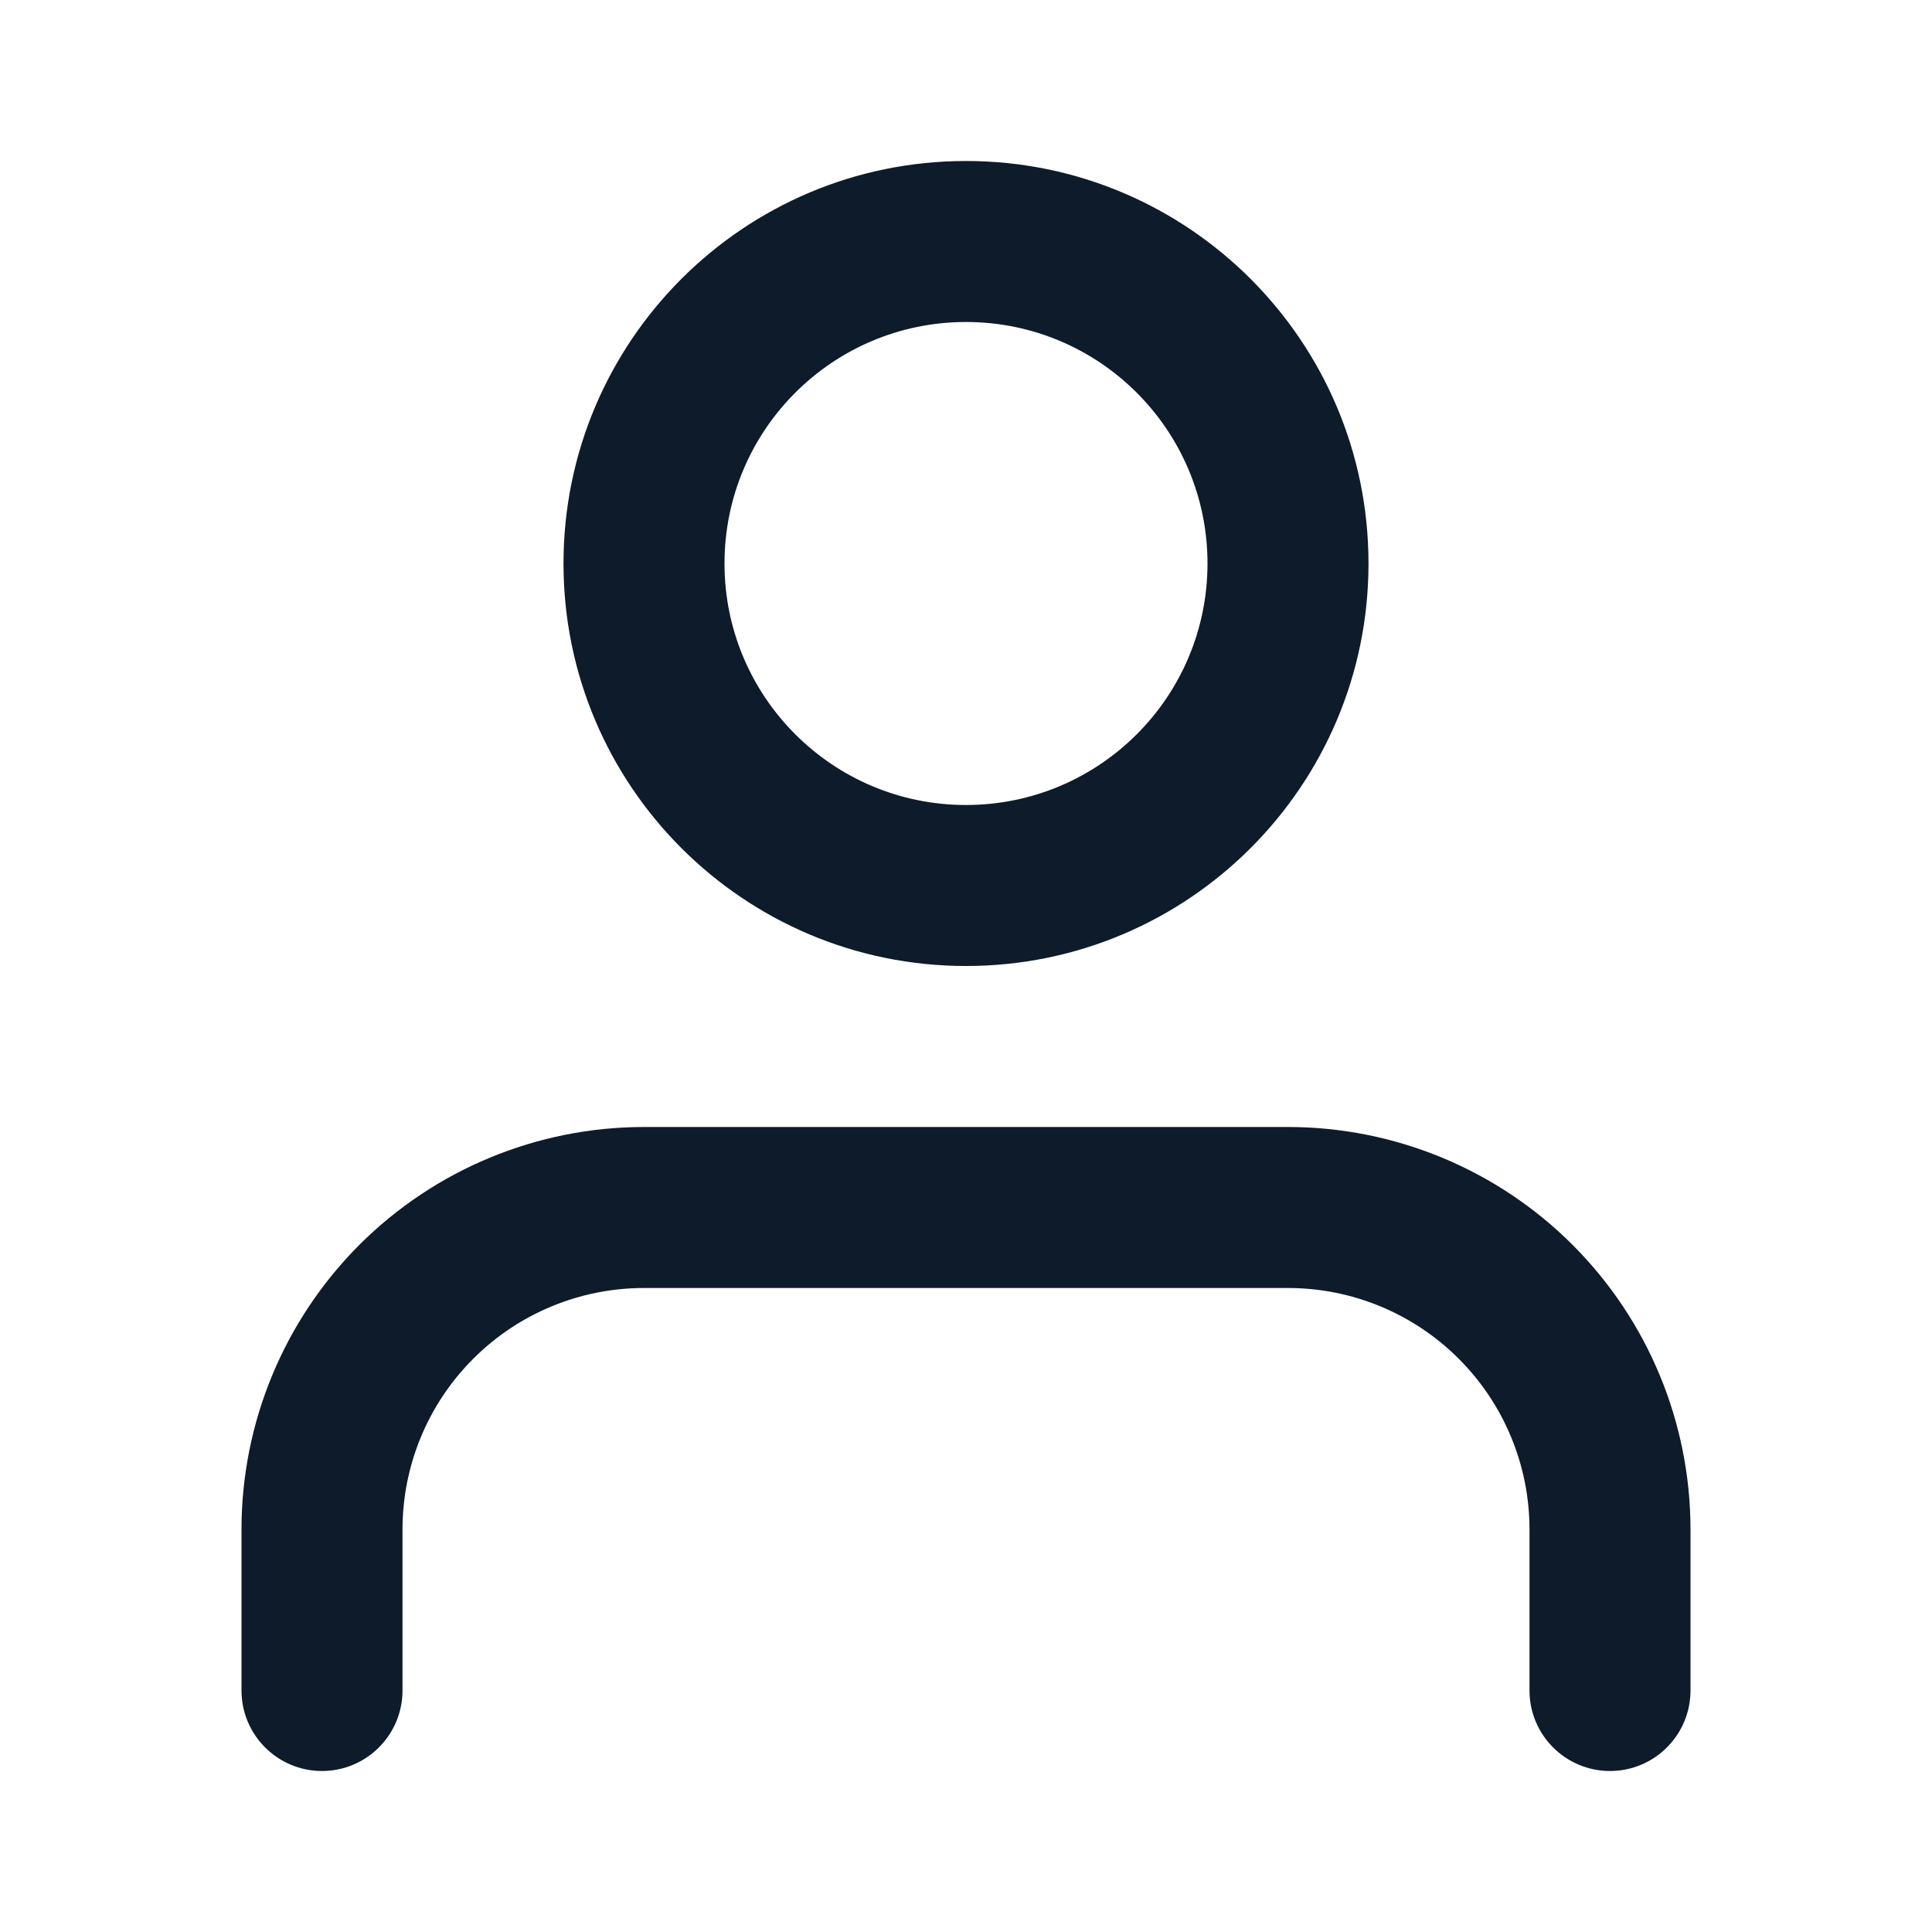
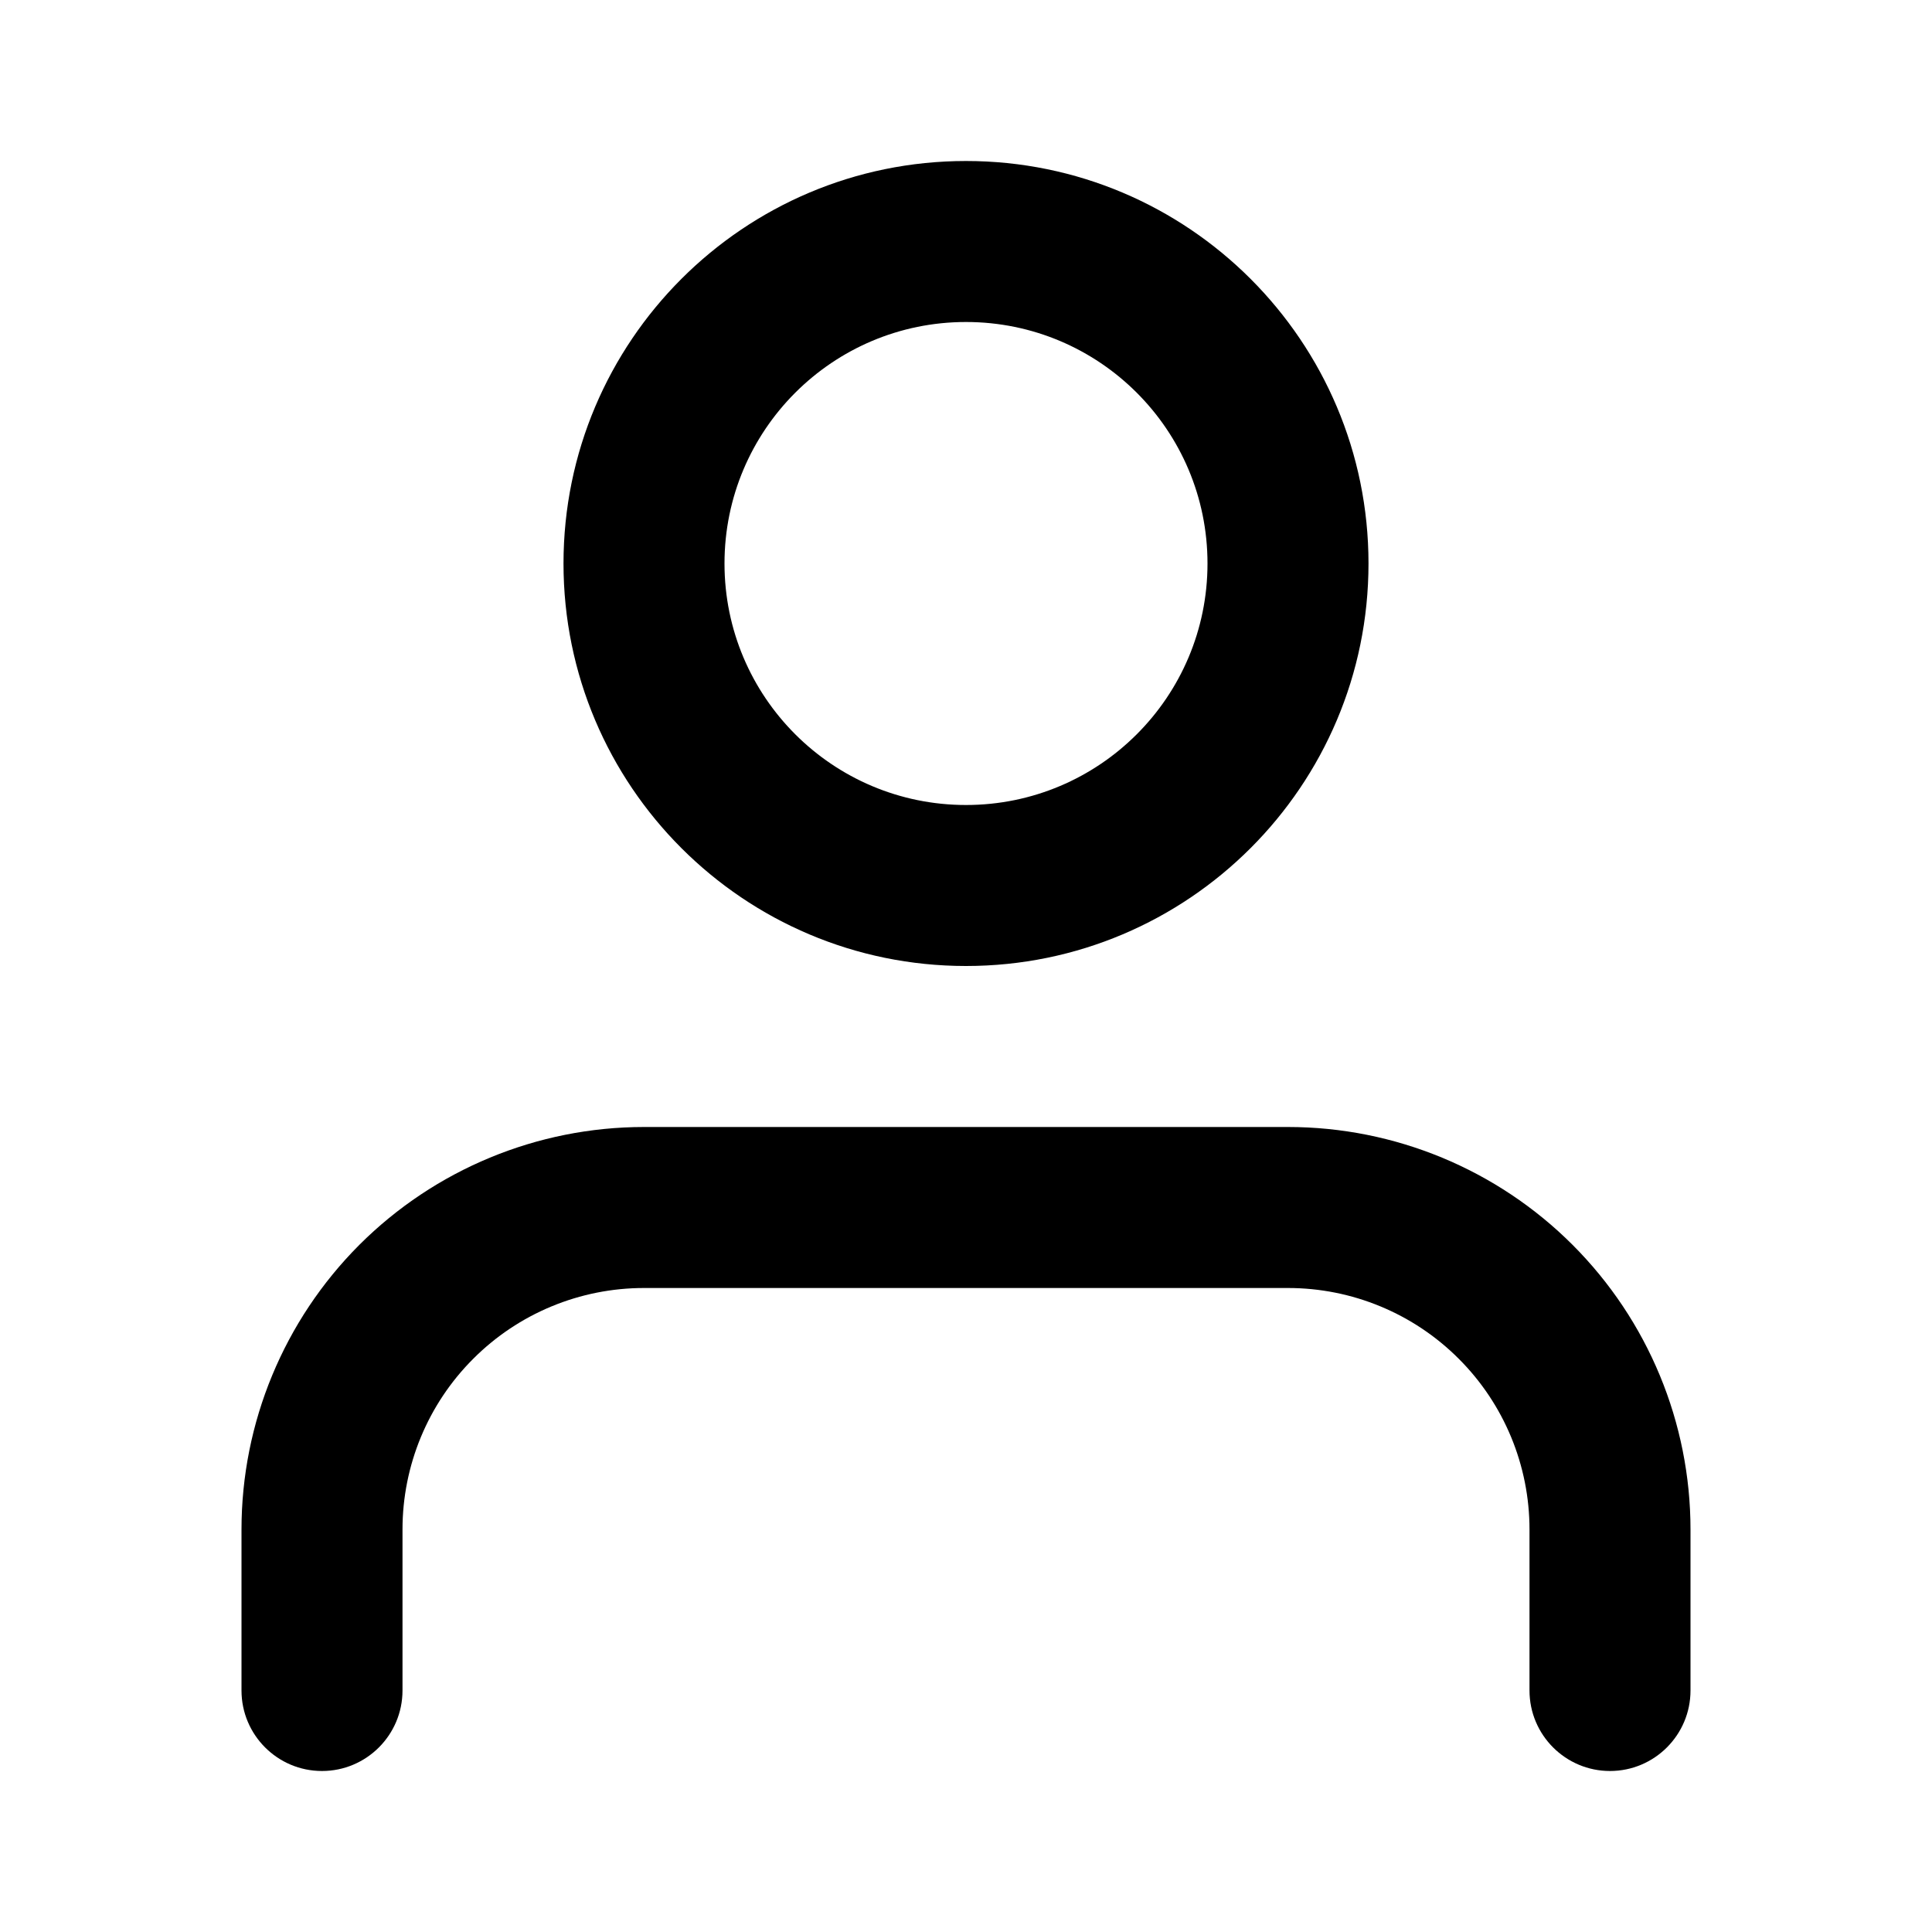
- <svg xmlns="http://www.w3.org/2000/svg" width="24" height="24" viewBox="0 0 24 24" fill="none">
-   <path fill-rule="evenodd" clip-rule="evenodd" d="M4.464 15.464C5.402 14.527 6.674 14 8 14H16C17.326 14 18.598 14.527 19.535 15.464C20.473 16.402 21 17.674 21 19V21C21 21.552 20.552 22 20 22C19.448 22 19 21.552 19 21V19C19 18.204 18.684 17.441 18.121 16.879C17.559 16.316 16.796 16 16 16H8C7.204 16 6.441 16.316 5.879 16.879C5.316 17.441 5 18.204 5 19V21C5 21.552 4.552 22 4 22C3.448 22 3 21.552 3 21V19C3 17.674 3.527 16.402 4.464 15.464Z" fill="#0D1B2A" />
-   <path fill-rule="evenodd" clip-rule="evenodd" d="M12 4C10.343 4 9 5.343 9 7C9 8.657 10.343 10 12 10C13.657 10 15 8.657 15 7C15 5.343 13.657 4 12 4ZM7 7C7 4.239 9.239 2 12 2C14.761 2 17 4.239 17 7C17 9.761 14.761 12 12 12C9.239 12 7 9.761 7 7Z" fill="#0D1B2A" />
+ <svg xmlns="http://www.w3.org/2000/svg" width="24" height="24" viewBox="0 0 24 24" fill="currentColor">
+   <path fill-rule="evenodd" clip-rule="evenodd" d="M4.464 15.464C5.402 14.527 6.674 14 8 14H16C17.326 14 18.598 14.527 19.535 15.464C20.473 16.402 21 17.674 21 19V21C21 21.552 20.552 22 20 22C19.448 22 19 21.552 19 21V19C19 18.204 18.684 17.441 18.121 16.879C17.559 16.316 16.796 16 16 16H8C7.204 16 6.441 16.316 5.879 16.879C5.316 17.441 5 18.204 5 19V21C5 21.552 4.552 22 4 22C3.448 22 3 21.552 3 21V19C3 17.674 3.527 16.402 4.464 15.464Z" fill="currentColor" />
+   <path fill-rule="evenodd" clip-rule="evenodd" d="M12 4C10.343 4 9 5.343 9 7C9 8.657 10.343 10 12 10C13.657 10 15 8.657 15 7C15 5.343 13.657 4 12 4ZM7 7C7 4.239 9.239 2 12 2C14.761 2 17 4.239 17 7C17 9.761 14.761 12 12 12C9.239 12 7 9.761 7 7Z" fill="currentColor" />
</svg>
